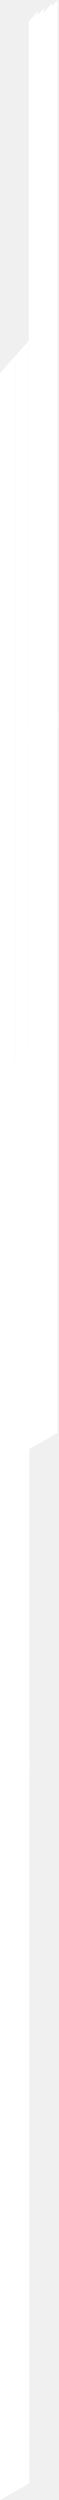
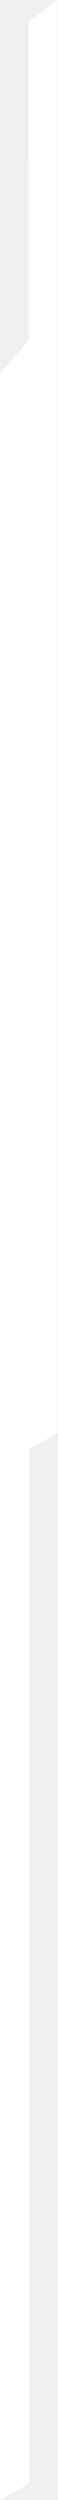
- <svg xmlns="http://www.w3.org/2000/svg" version="1.1" id="Layer_1" x="0px" y="0px" width="7.051px" height="303.591px" viewBox="0 0 7.051 303.591" enable-background="new 0 0 7.051 303.591" xml:space="preserve">
-   <g>
-     <g>
-       <polygon fill="#FFFFFF" points="4.208,89.503 5.301,88.878 5.301,1.003 4.208,2.253   " />
-       <polygon fill="#FFFFFF" points="3.489,89.878 4.583,89.253 4.583,1.378 3.489,2.628   " />
-       <polygon fill="#FFFFFF" points="5.895,88.5 6.988,87.875 6.988,0 5.895,1.25   " />
-       <polygon fill="#FFFFFF" points="5.238,88.875 6.332,88.25 6.332,0.375 5.238,1.625   " />
-     </g>
-     <g>
-       <polygon fill="#FFFFFF" points="4.239,175.581 5.332,174.956 5.332,87.081 4.239,88.331   " />
-       <polygon fill="#FFFFFF" points="3.489,176.003 4.583,175.378 4.583,87.503 3.489,88.753   " />
-       <polygon fill="#FFFFFF" points="5.895,174.625 6.989,174 6.989,86.125 5.895,87.375   " />
-       <polygon fill="#FFFFFF" points="5.254,175 6.348,174.375 6.348,86.5 5.254,87.75   " />
-     </g>
-     <g display="none">
-       <polygon display="inline" fill="#FFFFFF" points="4.208,261.825 5.301,261.2 5.301,173.325 4.208,174.575   " />
-       <polygon display="inline" fill="#FFFFFF" points="3.551,262.2 4.645,261.575 4.645,173.7 3.551,174.95   " />
-       <polygon display="inline" fill="#FFFFFF" points="5.957,260.822 7.052,260.197 7.052,172.322 5.957,173.572   " />
-       <polygon display="inline" fill="#FFFFFF" points="5.301,261.197 6.395,260.572 6.395,172.697 5.301,173.947   " />
-     </g>
-   </g>
-   <g>
-     <g>
-       <polygon fill="#FFFFFF" points="0.656,131.837 1.75,131.212 1.75,43.336 0.656,44.586   " />
-       <polygon fill="#FFFFFF" points="0,132.571 1.094,131.993 1.094,44.118 0,45.321   " />
-       <polygon fill="#FFFFFF" points="2.406,129.864 3.5,129.239 3.5,41.365 2.406,42.615   " />
-       <polygon fill="#FFFFFF" points="1.75,130.614 2.844,129.989 2.844,42.115 1.75,43.365   " />
-     </g>
-     <g>
-       <polygon fill="#FFFFFF" points="0.885,216.993 1.979,216.368 1.979,128.493 0.885,129.743   " />
-       <polygon fill="#FFFFFF" points="0,217.368 1.094,216.743 1.094,128.868 0,130.118   " />
-       <polygon fill="#FFFFFF" points="2.469,215.989 3.563,215.364 3.563,127.49 2.469,128.74   " />
-       <polygon fill="#FFFFFF" points="1.812,216.364 2.906,215.739 2.906,127.865 1.812,129.114   " />
-     </g>
-     <g>
-       <polygon fill="#FFFFFF" points="0.885,303.081 1.979,302.456 1.979,214.581 0.885,215.831   " />
-       <polygon fill="#FFFFFF" points="0,303.592 1.094,302.967 1.094,215.092 0,216.342   " />
-       <polygon fill="#FFFFFF" points="2.469,302.187 3.563,301.562 3.563,213.687 2.469,214.937   " />
-       <polygon fill="#FFFFFF" points="1.812,302.562 2.906,301.937 2.906,214.062 1.812,215.312   " />
-     </g>
-   </g>
+ <svg xmlns="http://www.w3.org/2000/svg" version="1.1" id="Layer_1" x="0px" y="0px" width="6.99px" height="303.592px" viewBox="0 0 6.99 303.592" enable-background="new 0 0 6.99 303.592" xml:space="preserve">
+   <polygon fill="#FFFFFF" points="0,45.321 3.5,41.365 3.489,2.628 6.989,0 6.99,174 3.563,175.96 3.563,301.562 0,303.592 " />
</svg>
